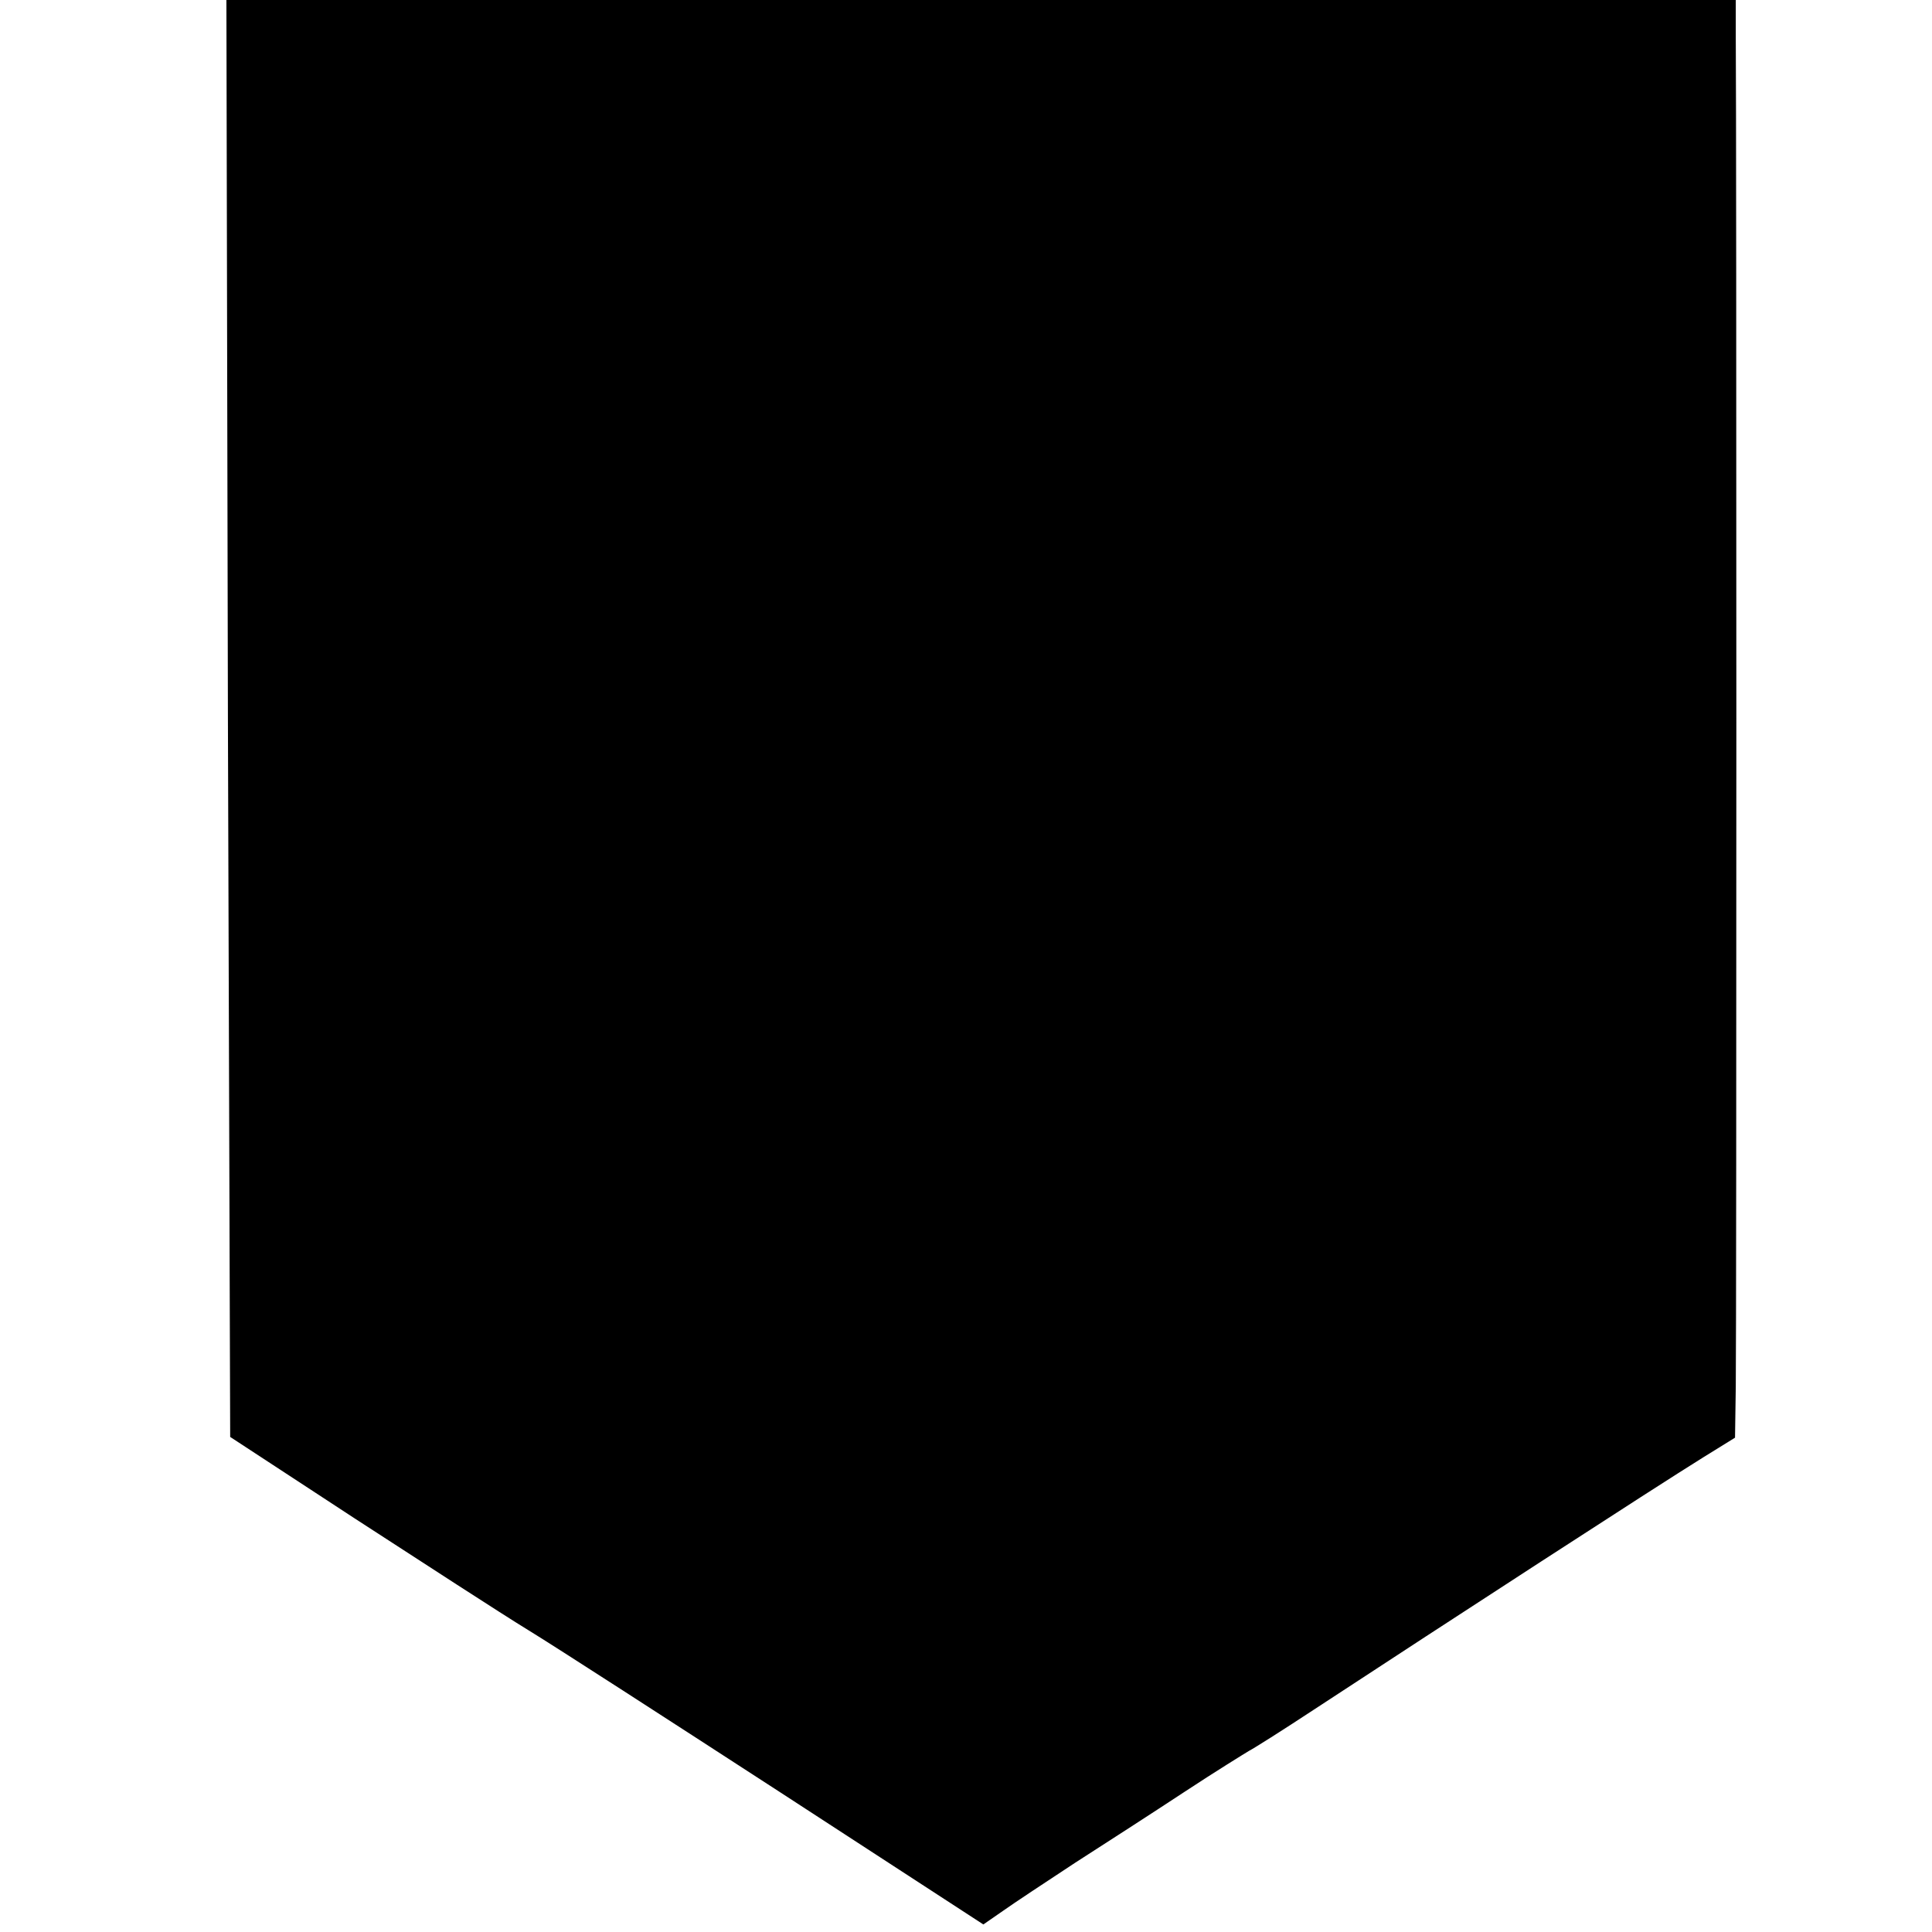
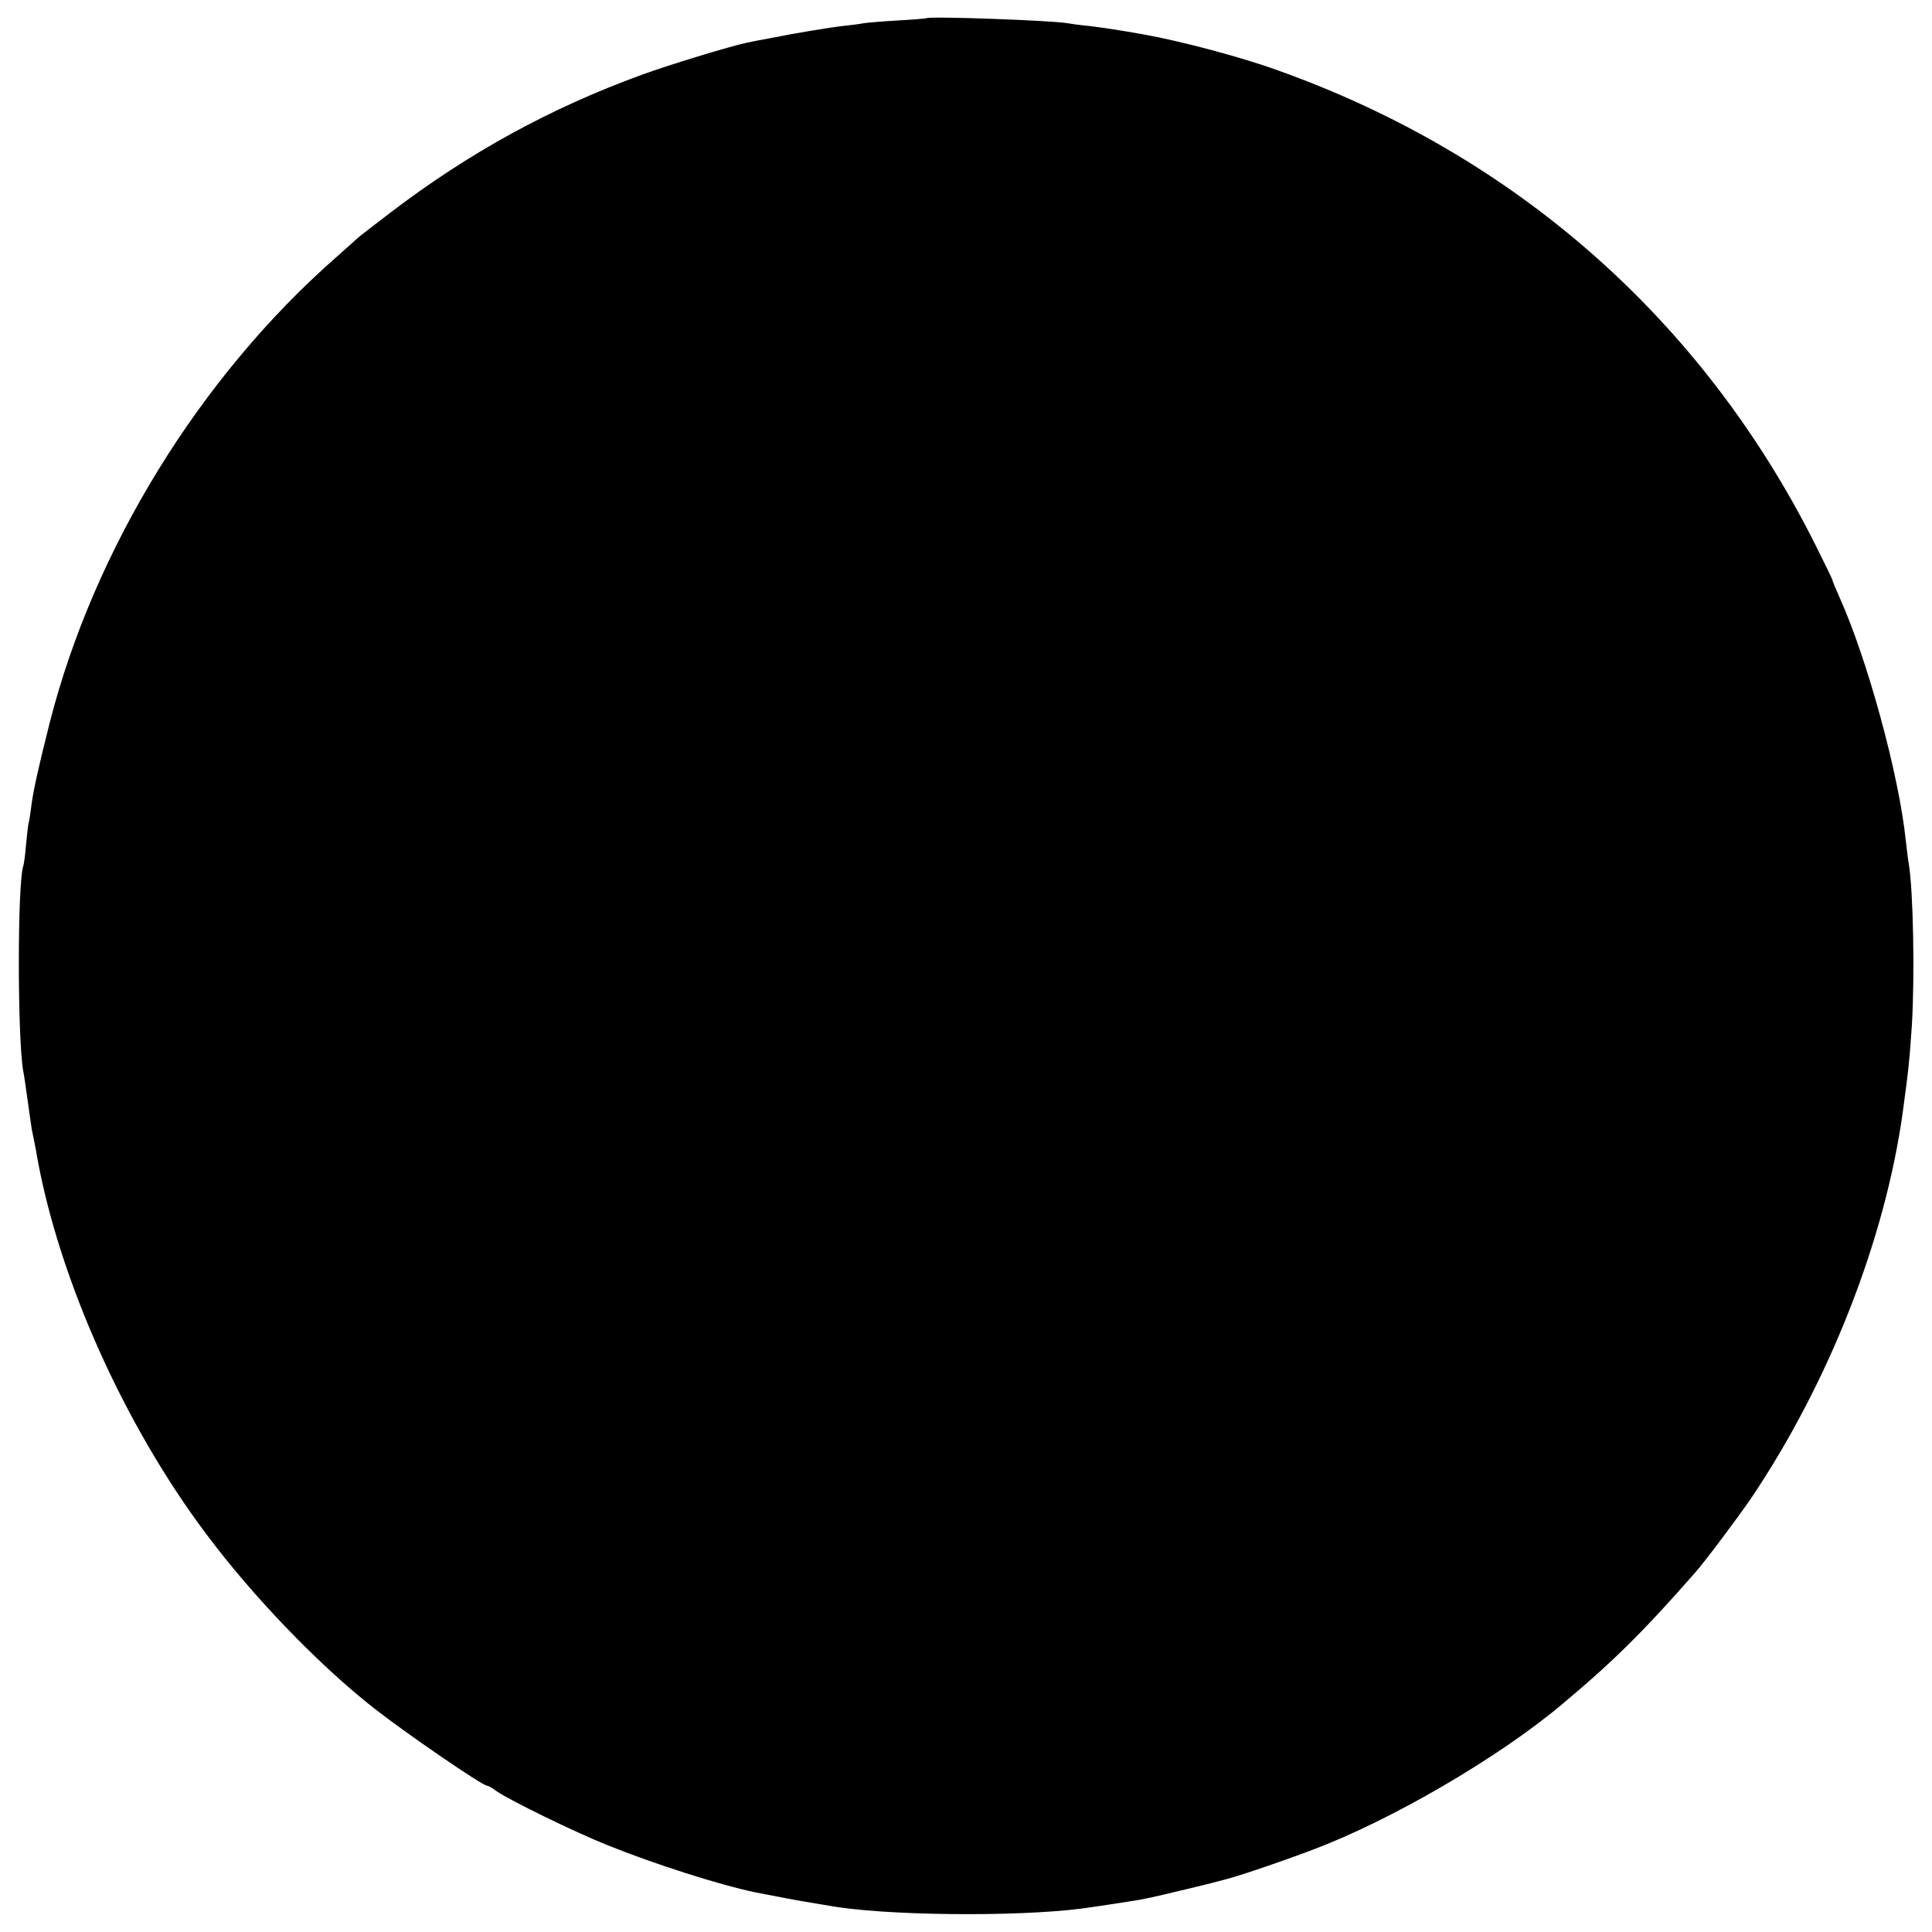
- <svg xmlns="http://www.w3.org/2000/svg" version="1.0" width="256pt" height="256pt" viewBox="0 0 256 256" preserveAspectRatio="xMidYMid meet">
-   <g transform="translate(0,256) scale(0.1,-0.1)" fill="#000000" stroke="none">
-     <path d="M302 1608 l3 -952 165 -108 c91 -59 194 -126 230 -148 36 -22 186 -119 334 -215 l269 -175 26 18 c14 10 58 39 96 64 39 25 104 67 145 94 41 27 80 51 85 54 6 3 44 27 85 54 183 120 451 294 517 335 l42 26 1 68 c1 65 1 1687 0 1787 l0 50 -1000 0 -1000 0 2 -952z" />
+ <svg xmlns="http://www.w3.org/2000/svg" version="1.0" width="700pt" height="700pt" viewBox="0 0 700 700" preserveAspectRatio="xMidYMid meet">
+   <g transform="translate(0,700) scale(0.1,-0.1)" fill="#000000" stroke="none">
+     <path d="M3357 6934 c-1 -1 -47 -5 -102 -8 -55 -3 -111 -8 -125 -10 -14 -3 -47 -7 -75 -10 -46 -5 -184 -28 -247 -41 -61 -11 -79 -15 -103 -20 -62 -13 -281 -80 -380 -116 -331 -121 -624 -281 -910 -499 -60 -46 -115 -88 -121 -94 -6 -6 -41 -37 -77 -69 -495 -435 -877 -1058 -1037 -1686 -40 -159 -58 -239 -66 -297 -3 -27 -8 -58 -11 -69 -2 -11 -6 -47 -9 -80 -3 -33 -7 -66 -10 -74 -21 -65 -21 -620 0 -741 3 -14 10 -61 16 -106 6 -44 13 -91 15 -105 8 -39 15 -72 20 -104 81 -444 316 -969 613 -1364 171 -229 410 -476 608 -631 119 -93 392 -280 409 -280 4 0 19 -8 33 -19 47 -33 282 -148 402 -196 168 -68 406 -144 535 -171 61 -12 175 -34 205 -38 19 -3 46 -8 60 -10 197 -37 678 -42 920 -11 52 7 182 27 205 31 11 2 31 6 45 9 29 6 230 54 245 59 6 1 30 8 55 15 45 13 192 63 286 99 283 106 672 333 900 524 188 157 298 266 484 478 36 40 163 210 207 275 281 419 483 934 547 1395 21 153 25 195 33 315 11 181 5 487 -11 585 -3 14 -7 52 -11 85 -25 240 -140 659 -241 883 -13 29 -24 55 -24 58 0 4 -29 63 -64 133 -408 812 -1083 1408 -1946 1716 -132 48 -351 106 -485 130 -84 15 -149 25 -200 31 -33 3 -68 8 -78 10 -56 10 -500 26 -510 18z" />
  </g>
</svg>
